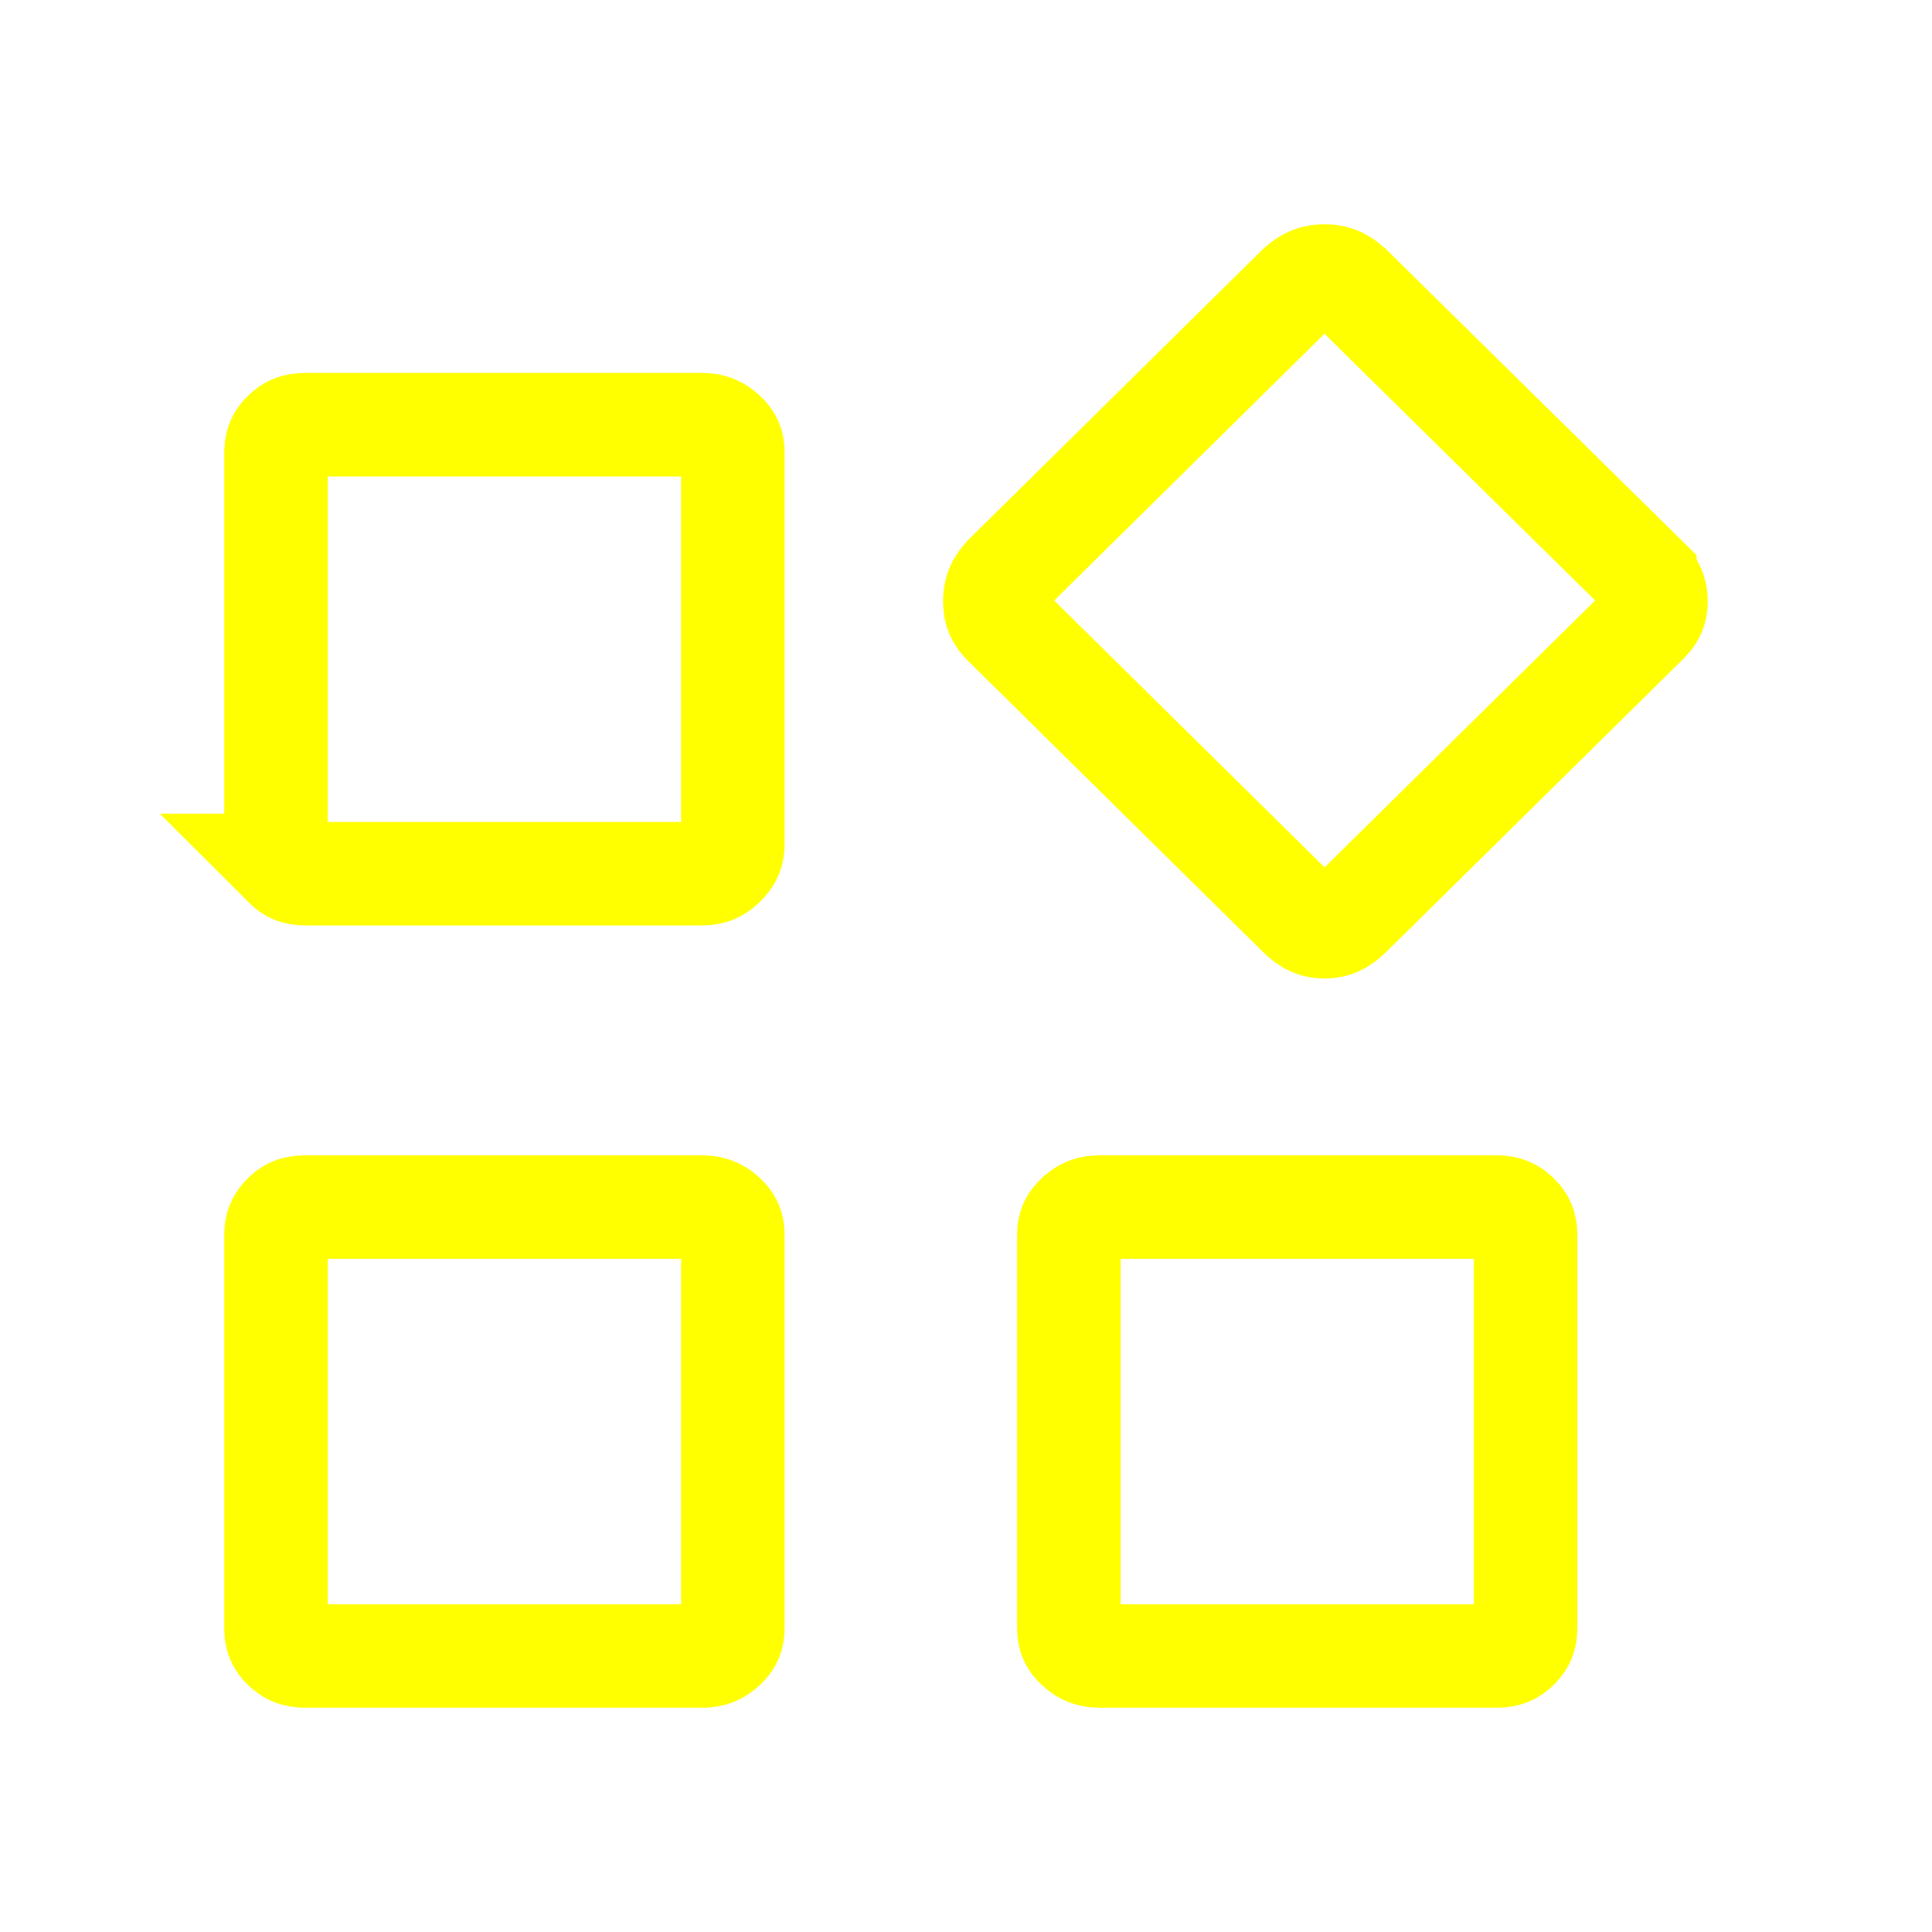
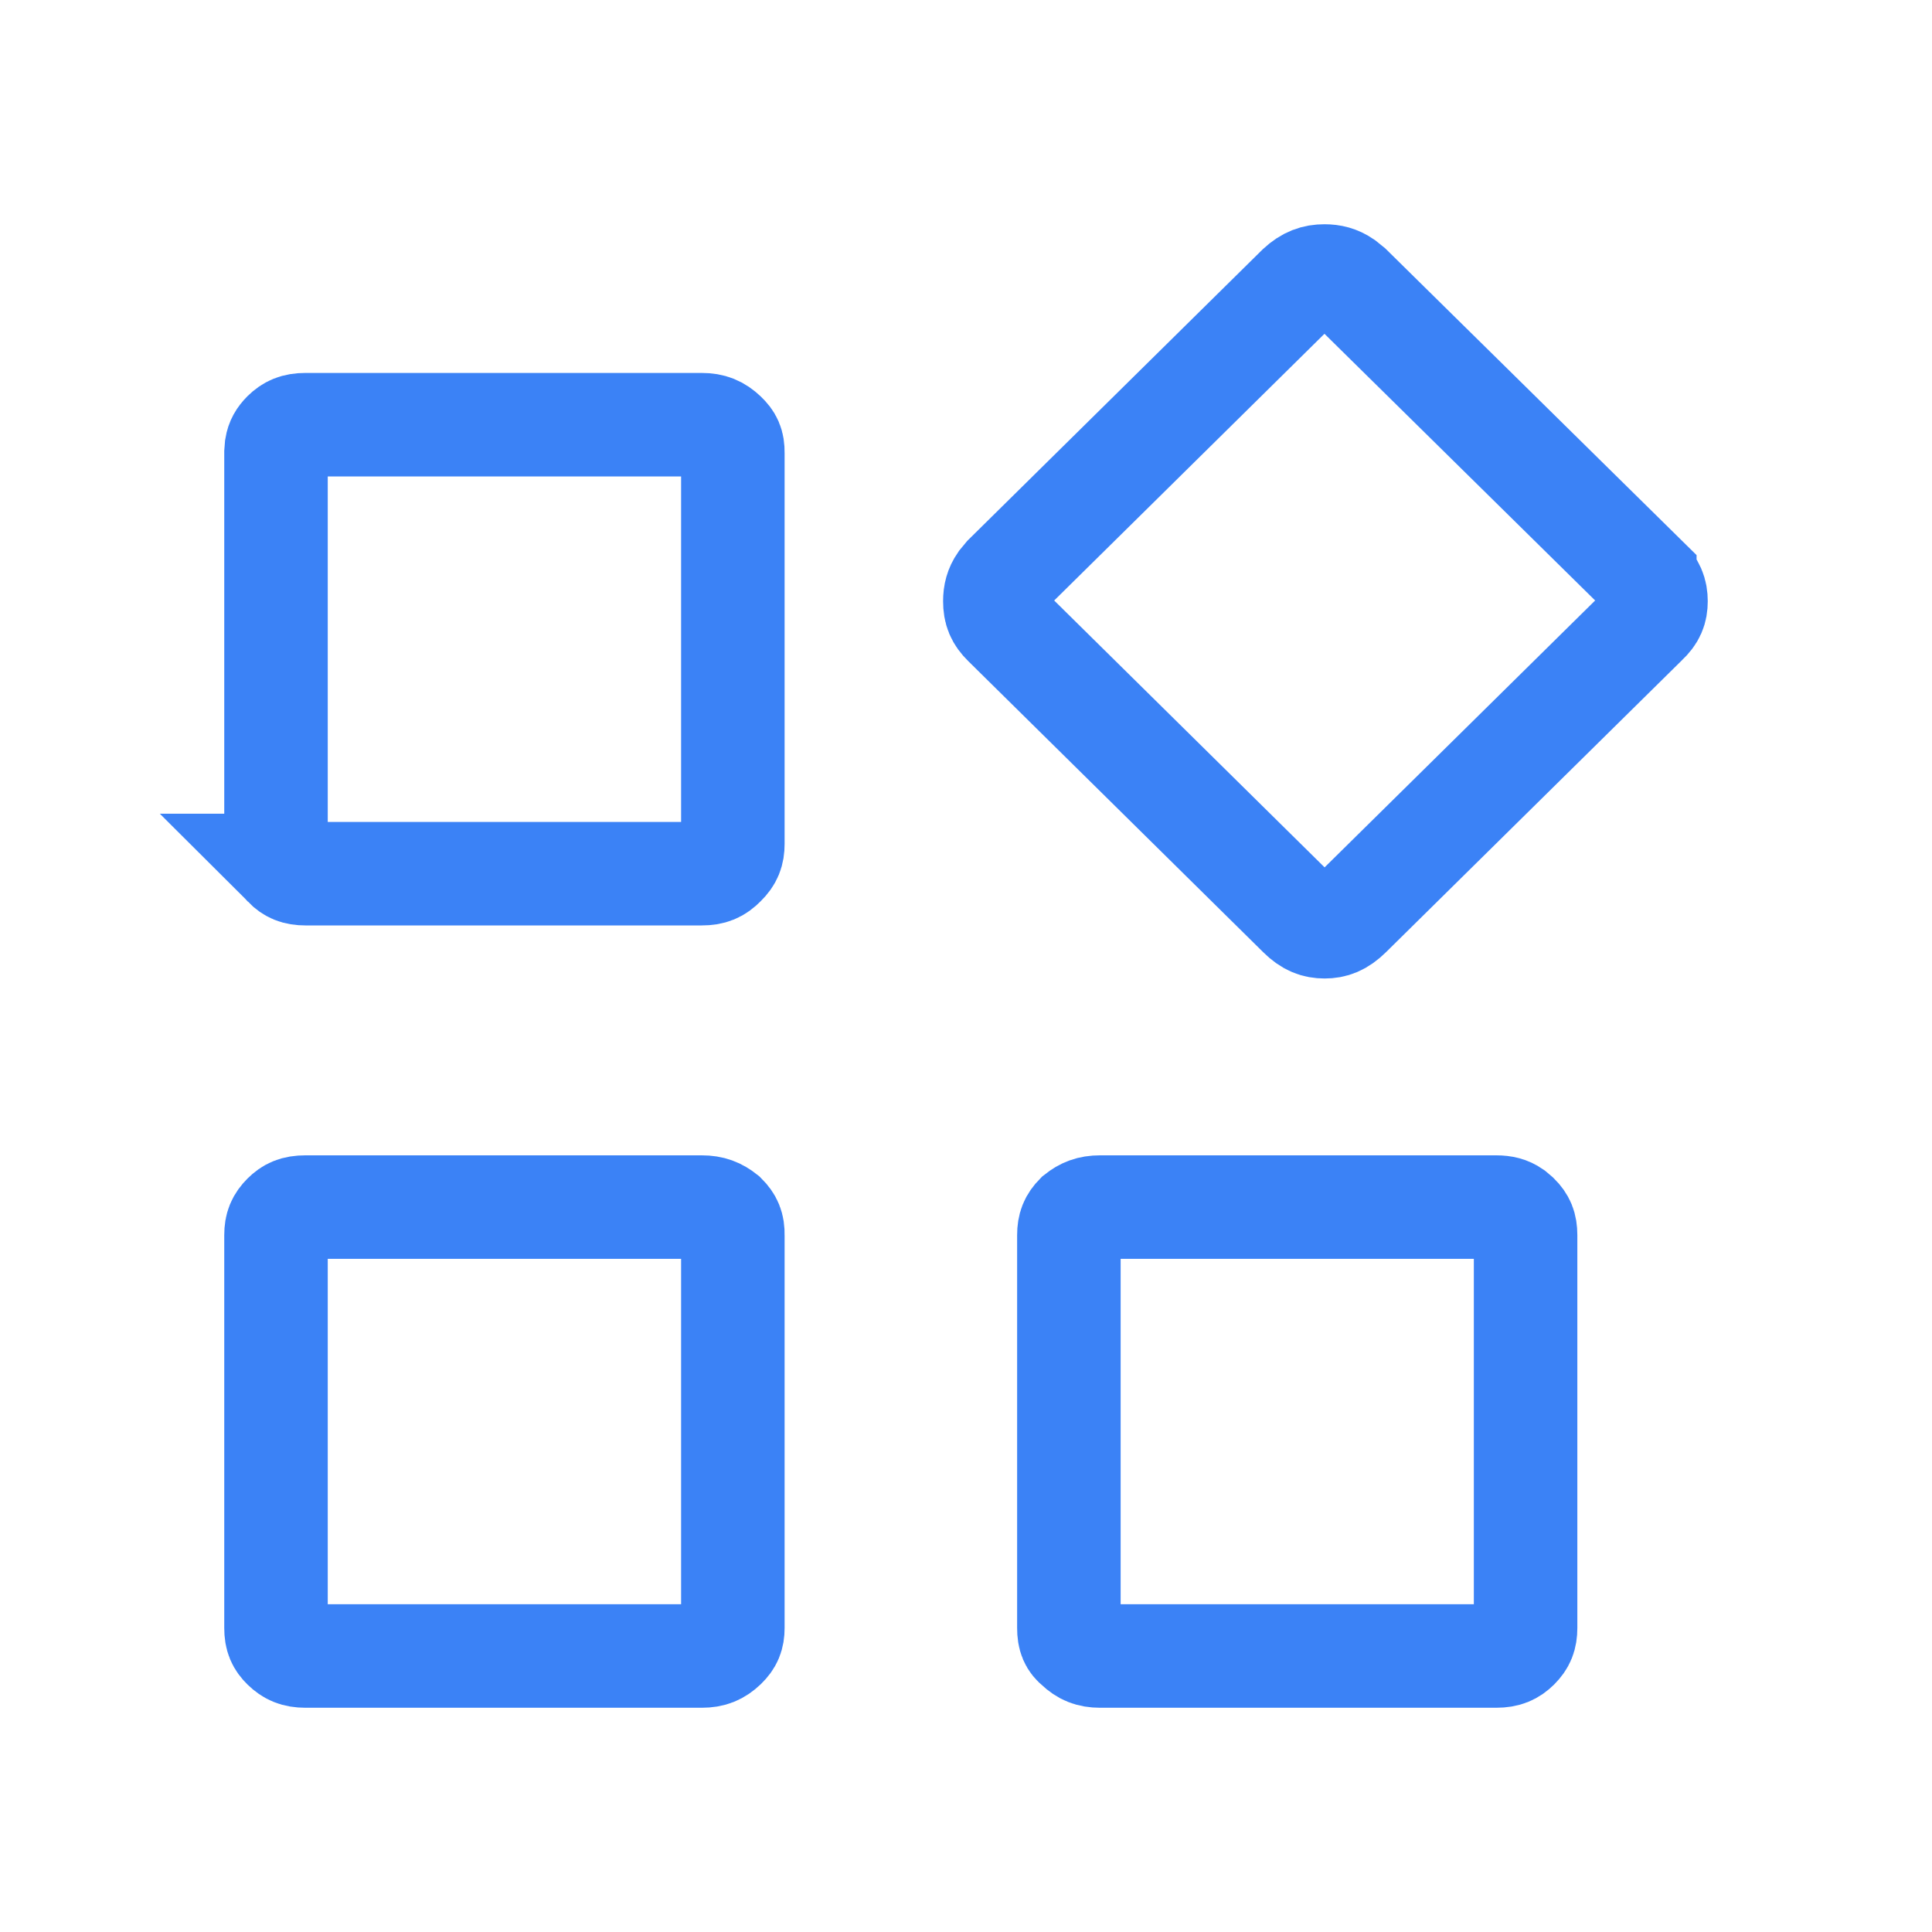
<svg xmlns="http://www.w3.org/2000/svg" viewBox="0 0 28 28" fill="none">
-   <path d="M4.426 17.494H10.171C10.315 17.494 10.409 17.533 10.506 17.625C10.589 17.705 10.621 17.774 10.621 17.9V23.594C10.621 23.714 10.591 23.785 10.506 23.868C10.408 23.961 10.317 24 10.171 24H4.426C4.283 24 4.199 23.962 4.112 23.878C4.035 23.802 4 23.731 4 23.594V17.9C4 17.771 4.033 17.695 4.118 17.61C4.196 17.533 4.274 17.494 4.426 17.494ZM15.941 17.494H21.685C21.792 17.494 21.866 17.515 21.933 17.561L21.998 17.616C22.077 17.695 22.11 17.769 22.11 17.9V23.594C22.11 23.721 22.078 23.798 21.995 23.881C21.914 23.961 21.832 24 21.685 24H15.941C15.797 24 15.703 23.96 15.606 23.868C15.523 23.789 15.491 23.72 15.491 23.594V17.9C15.491 17.779 15.521 17.708 15.606 17.625C15.704 17.532 15.796 17.494 15.941 17.494ZM19.195 4C19.302 4 19.392 4.023 19.482 4.084L19.574 4.158L23.838 8.359V8.36C23.966 8.487 24 8.589 24 8.713C24 8.837 23.967 8.925 23.855 9.029L23.847 9.037L23.838 9.046L19.561 13.265C19.428 13.396 19.322 13.431 19.197 13.431C19.07 13.431 18.963 13.394 18.836 13.268L18.833 13.265L14.558 9.046C14.455 8.945 14.418 8.855 14.418 8.713C14.418 8.606 14.441 8.519 14.5 8.433L14.572 8.346L18.819 4.155C18.946 4.038 19.057 4 19.195 4ZM4.426 6.155H10.171C10.315 6.155 10.409 6.195 10.506 6.287C10.589 6.367 10.621 6.435 10.621 6.562V12.231C10.621 12.355 10.589 12.436 10.493 12.53C10.396 12.626 10.31 12.662 10.171 12.662H4.426C4.291 12.662 4.212 12.628 4.127 12.543H4.128C4.035 12.448 4 12.364 4 12.231V6.562L4.007 6.474C4.02 6.395 4.053 6.337 4.115 6.274C4.197 6.194 4.279 6.155 4.426 6.155Z" stroke="yellow" stroke-width="1.5" />
+   <path d="M4.426 17.494H10.171C10.315 17.494 10.409 17.533 10.506 17.61C10.591 17.695 10.624 17.771 10.621 17.9V23.594C10.621 23.714 10.591 23.785 10.506 23.868C10.408 23.961 10.317 24 10.171 24H4.426C4.283 24 4.199 23.962 4.112 23.878C4.035 23.802 4 23.731 4 23.594V17.9C4 17.771 4.033 17.695 4.118 17.61C4.196 17.533 4.274 17.494 4.426 17.494ZM15.941 17.494H21.685C21.792 17.494 21.866 17.515 21.933 17.561L21.998 17.616C22.077 17.695 22.11 17.769 22.11 17.9V23.594C22.11 23.721 22.078 23.798 21.995 23.881C21.914 23.961 21.832 24 21.685 24H15.941C15.797 24 15.703 23.96 15.606 23.868C15.523 23.802 15.491 23.731 15.491 23.594V17.9C15.491 17.771 15.523 17.695 15.606 17.61C15.703 17.533 15.797 17.494 15.941 17.494ZM19.195 4C19.302 4 19.392 4.023 19.482 4.084L19.574 4.158L23.838 8.359V8.36C23.966 8.487 24 8.589 24 8.713C24 8.837 23.967 8.925 23.855 9.029L23.847 9.037L23.838 9.046L19.561 13.265C19.428 13.396 19.322 13.431 19.197 13.431C19.07 13.431 18.963 13.394 18.836 13.268L18.833 13.265L14.558 9.046C14.455 8.945 14.418 8.855 14.418 8.713C14.418 8.606 14.441 8.519 14.5 8.433L14.572 8.346L18.819 4.155C18.946 4.038 19.057 4 19.195 4ZM4.426 6.155H10.171C10.315 6.155 10.409 6.195 10.506 6.287C10.591 6.367 10.623 6.435 10.621 6.562V12.231C10.621 12.355 10.591 12.436 10.495 12.53C10.402 12.626 10.316 12.662 10.171 12.662H4.426C4.291 12.662 4.212 12.628 4.127 12.543H4.128C4.035 12.448 4 12.364 4 12.231V6.562L4.007 6.474C4.02 6.395 4.053 6.337 4.115 6.274C4.197 6.194 4.279 6.155 4.426 6.155Z" stroke="#3b82f6" stroke-width="1.5" />
</svg>
